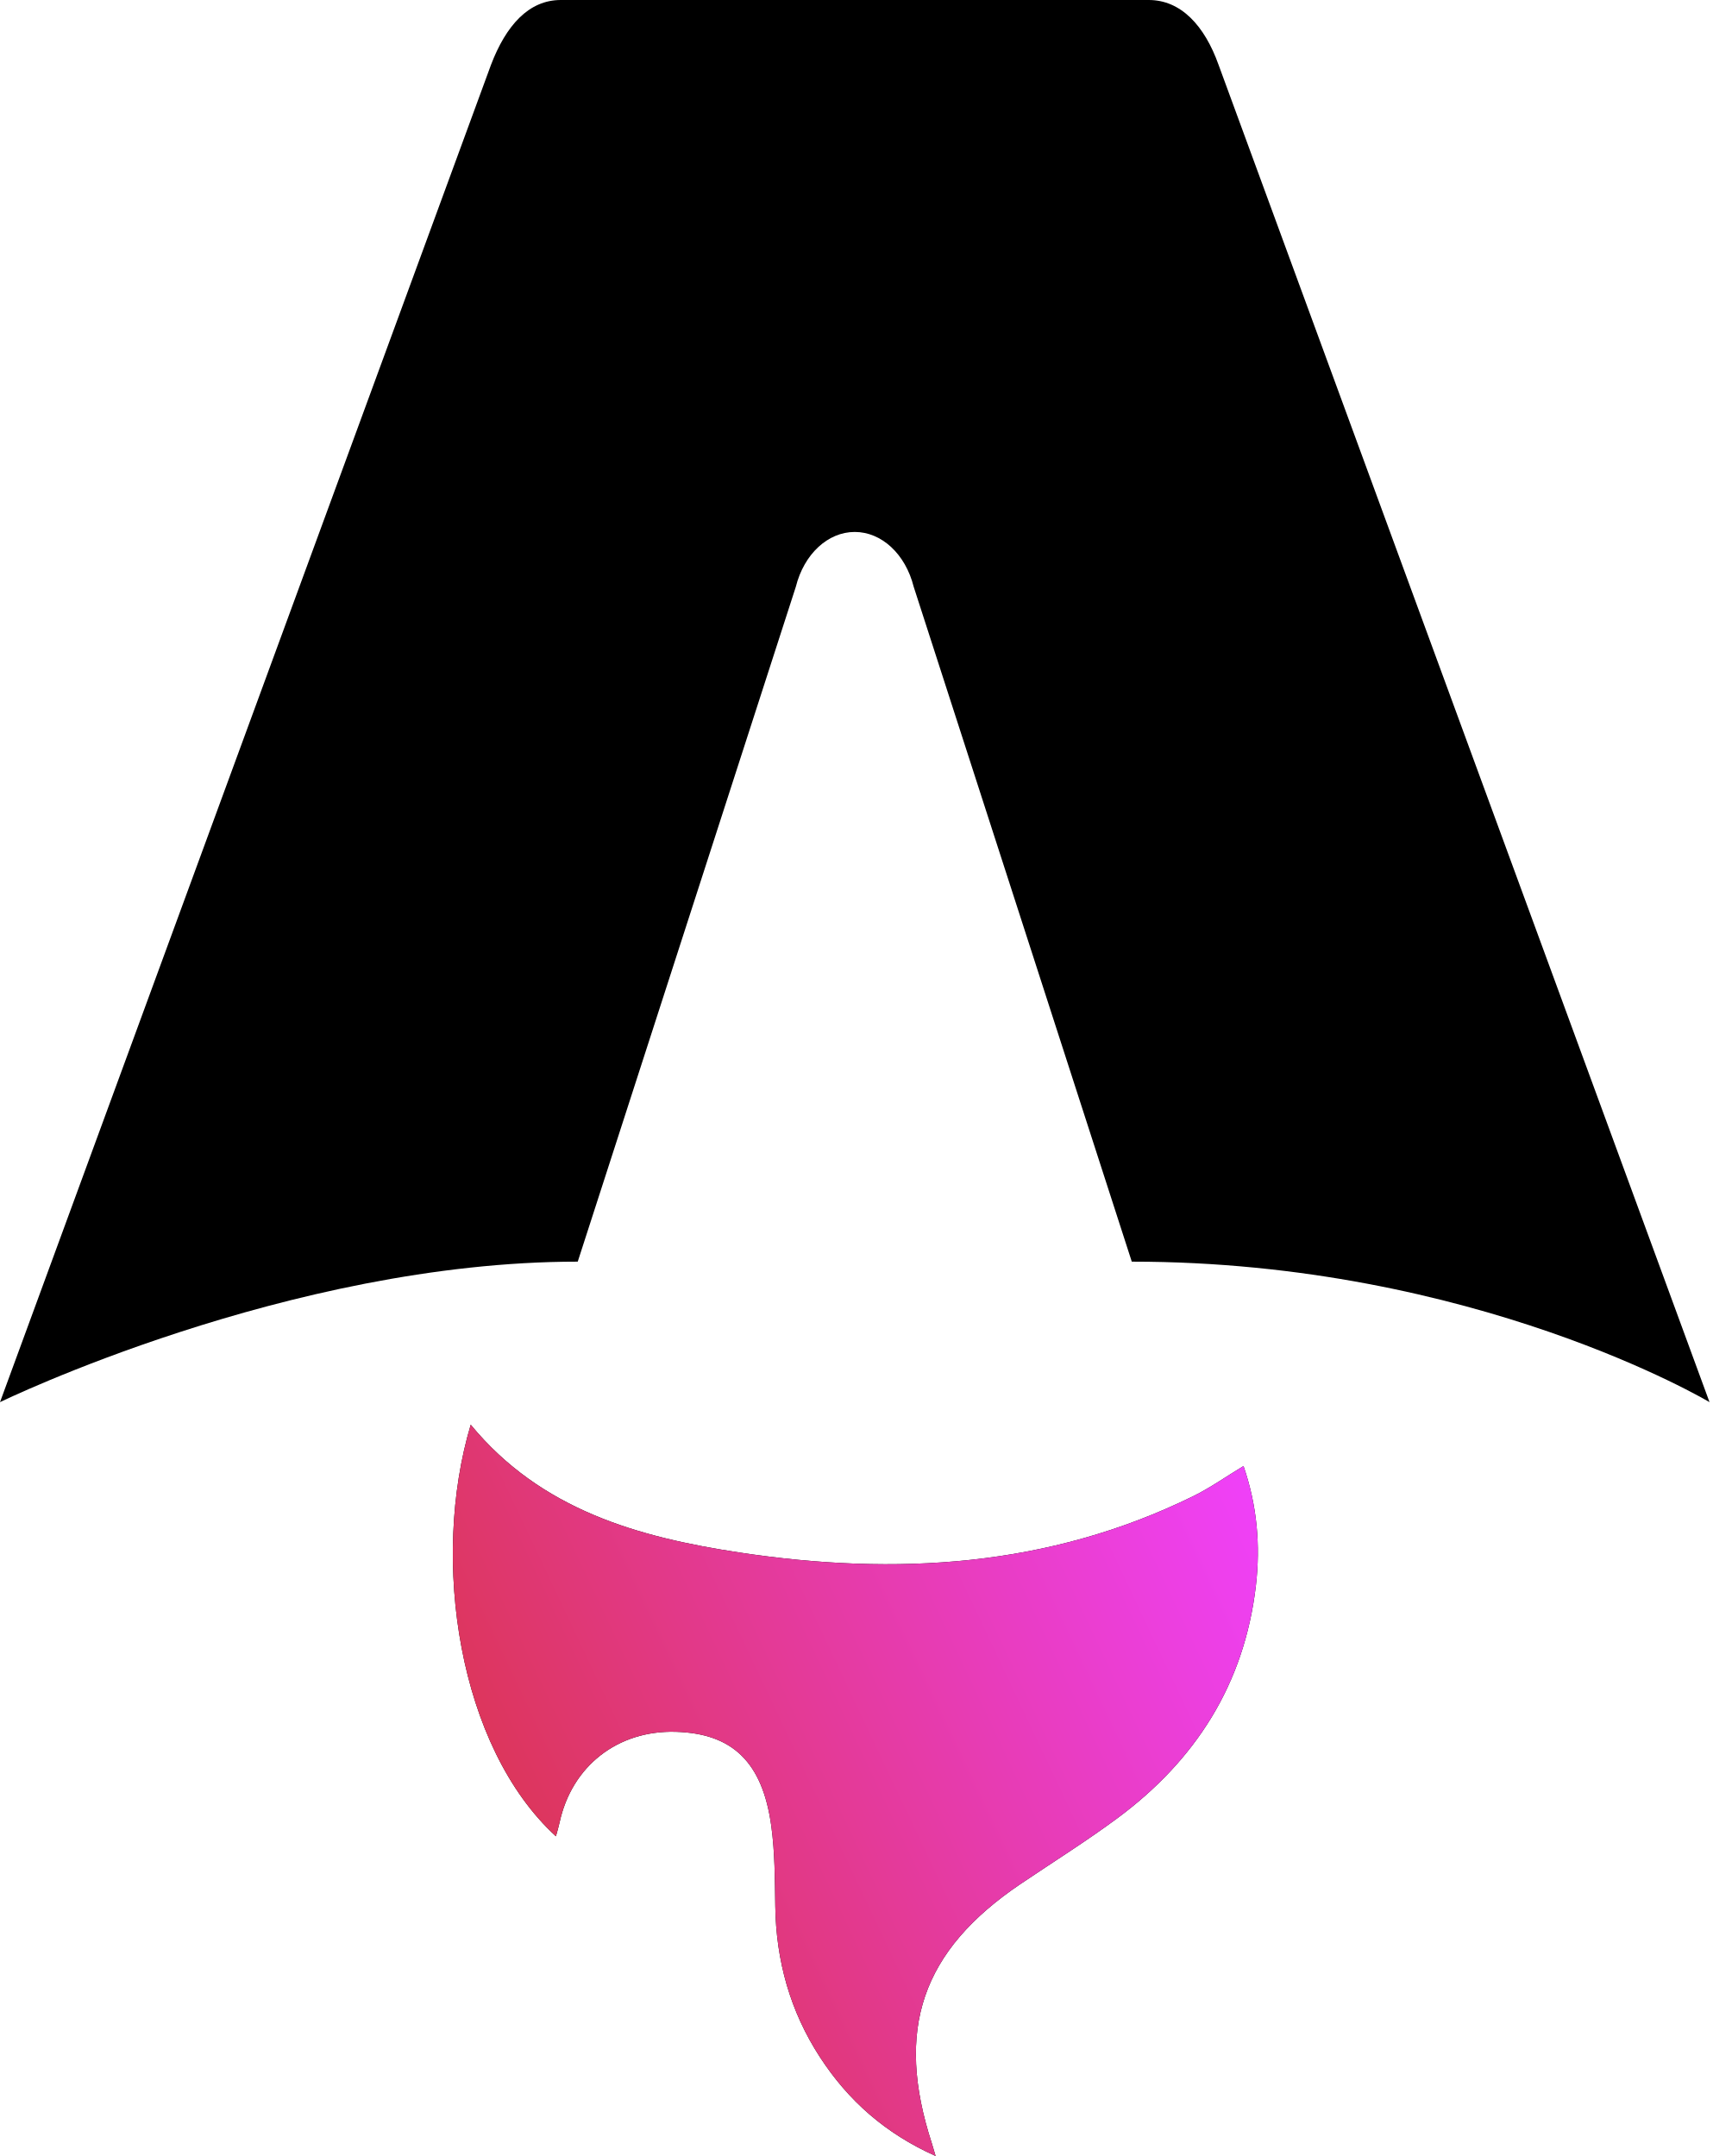
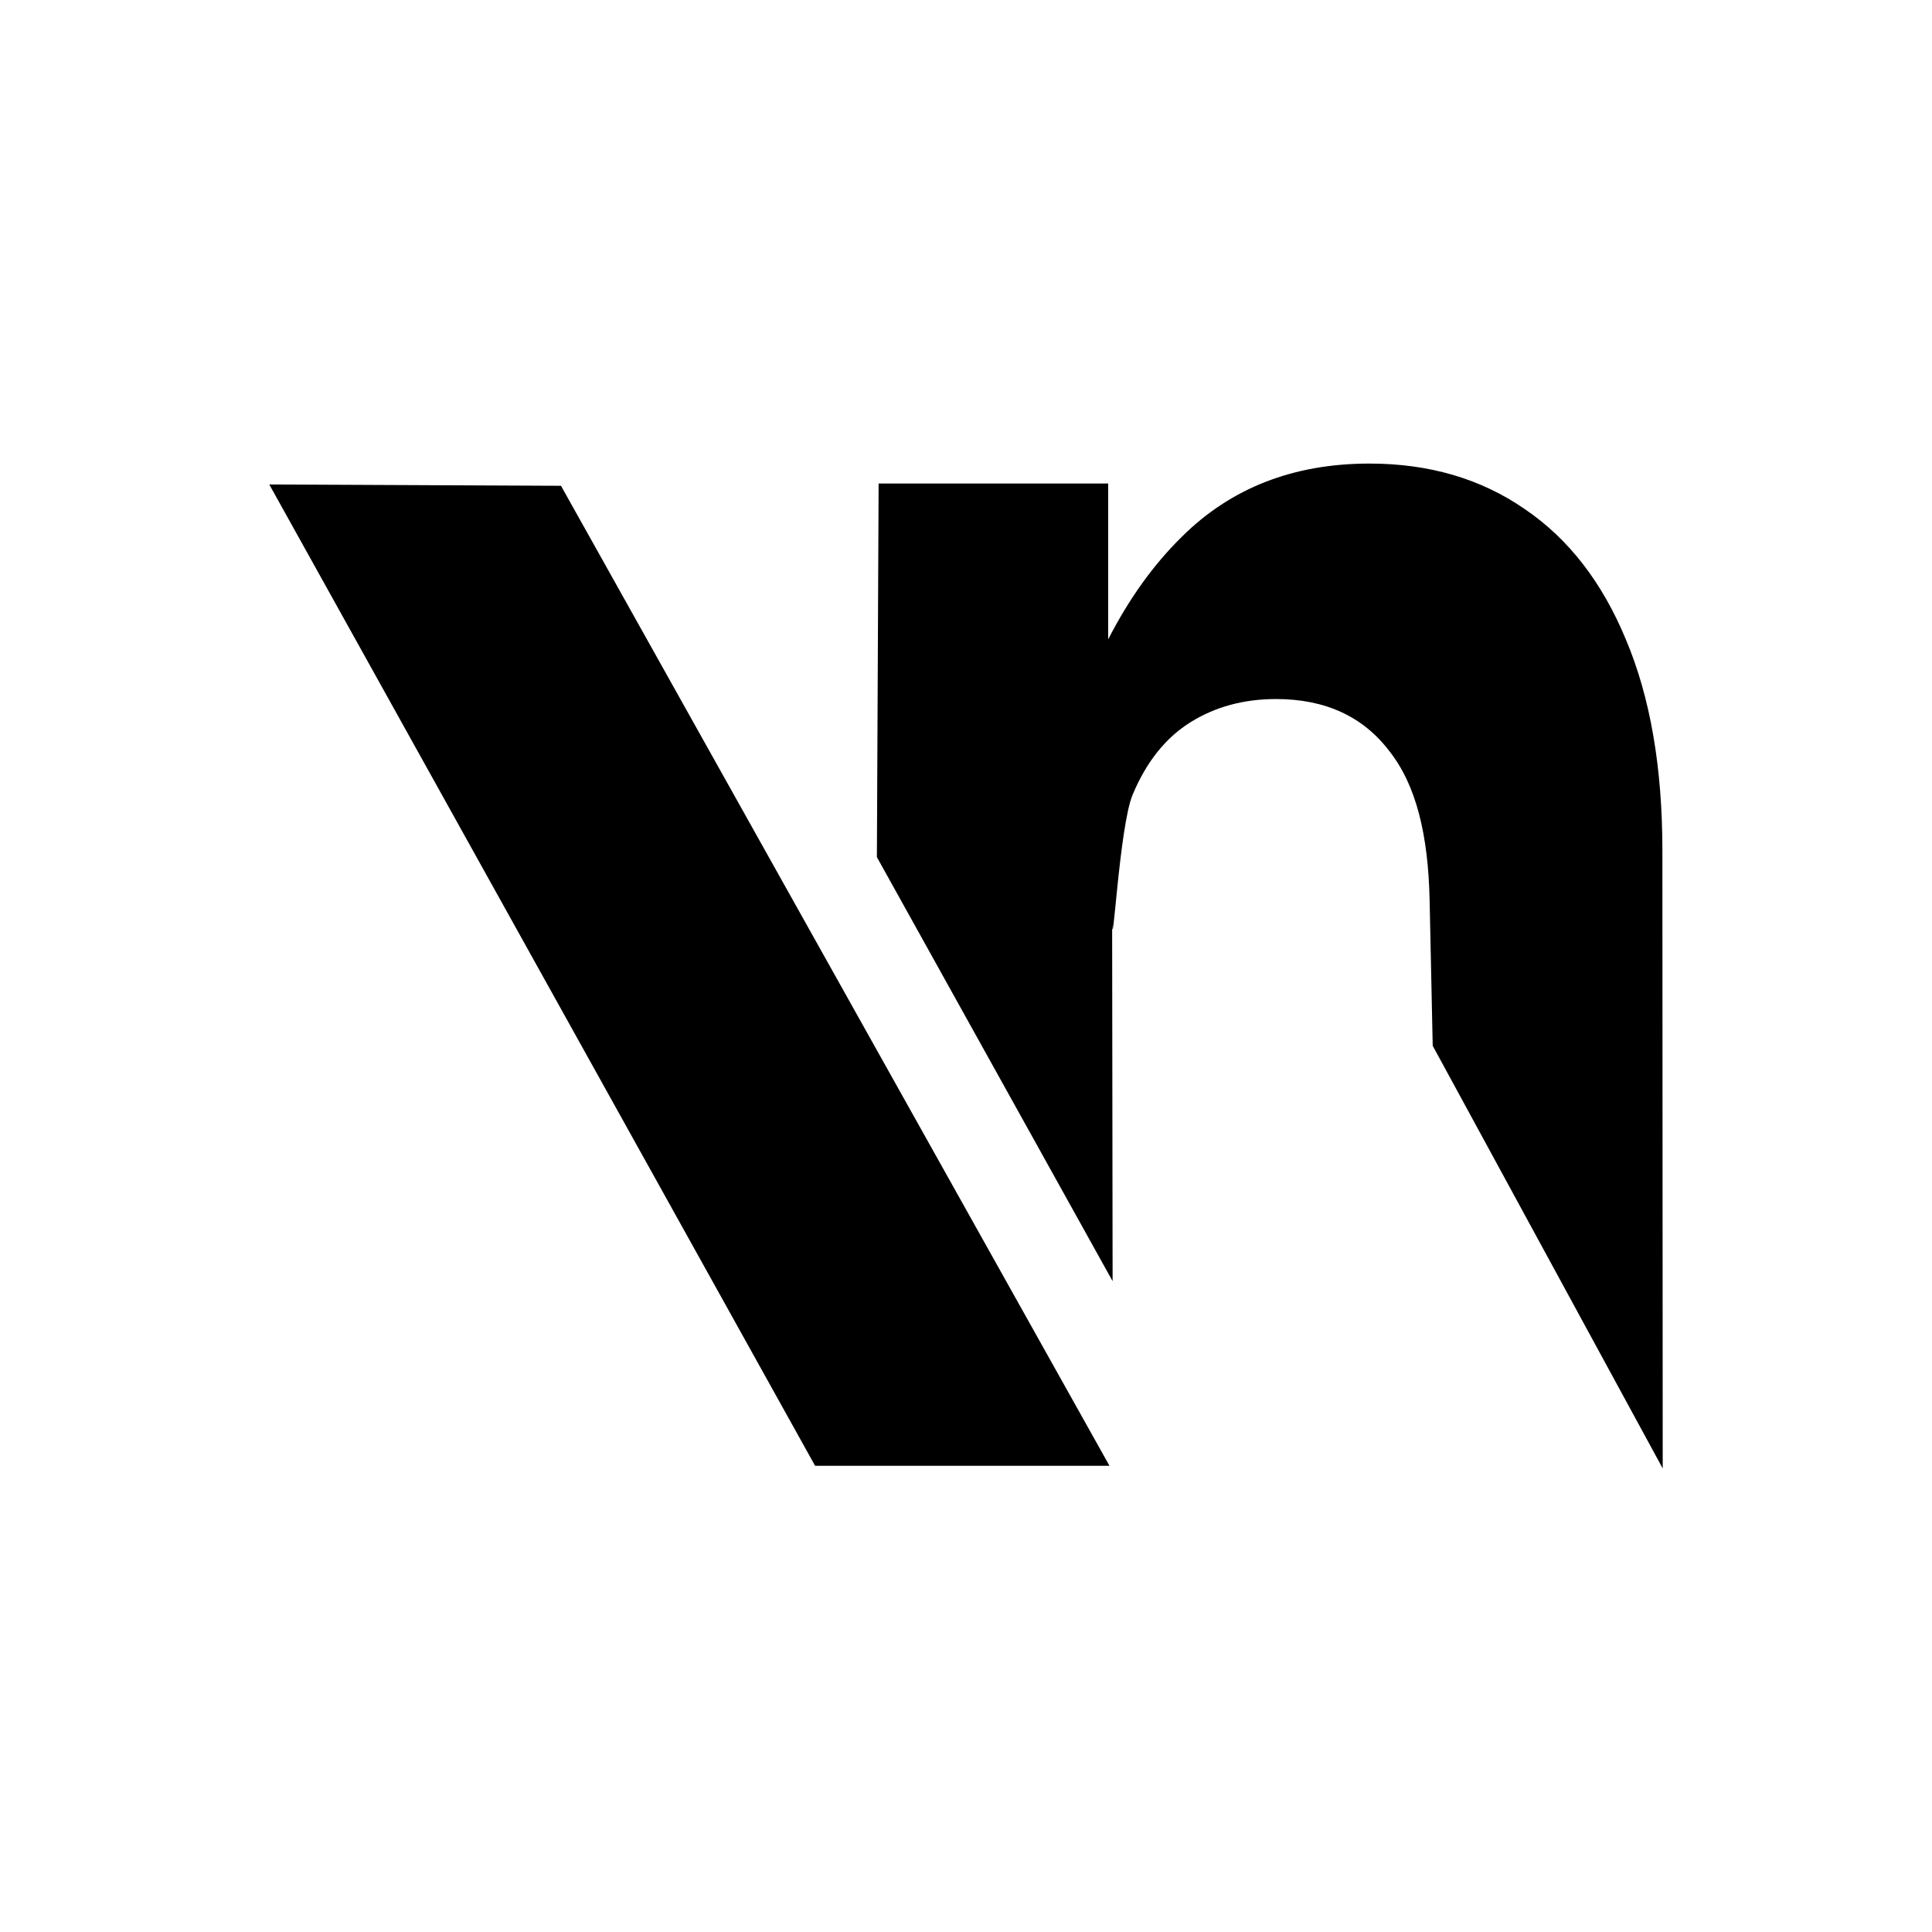
- <svg xmlns="http://www.w3.org/2000/svg" width="85" height="107" viewBox="0 0 85 107" fill="none">
-   <path fill="black" d="M27.589 91.136C22.756 86.718 21.344 77.433 23.358 70.707C26.85 74.948 31.689 76.291 36.7 77.05C44.438 78.22 52.036 77.782 59.223 74.246C60.045 73.841 60.805 73.303 61.704 72.757C62.378 74.714 62.553 76.689 62.318 78.7C61.745 83.596 59.309 87.378 55.433 90.245C53.883 91.392 52.244 92.417 50.643 93.498C45.726 96.821 44.396 100.718 46.243 106.386C46.287 106.525 46.327 106.663 46.426 107C43.916 105.876 42.082 104.24 40.684 102.089C39.209 99.819 38.507 97.308 38.47 94.591C38.451 93.269 38.451 91.934 38.273 90.631C37.839 87.453 36.347 86.03 33.536 85.948C30.652 85.864 28.37 87.647 27.765 90.455C27.719 90.671 27.652 90.884 27.585 91.134L27.589 91.136Z" />
-   <path fill="url(#paint0_linear_1_59)" d="M27.589 91.136C22.756 86.718 21.344 77.433 23.358 70.707C26.85 74.948 31.689 76.291 36.7 77.05C44.438 78.22 52.036 77.782 59.223 74.246C60.045 73.841 60.805 73.303 61.704 72.757C62.378 74.714 62.553 76.689 62.318 78.7C61.745 83.596 59.309 87.378 55.433 90.245C53.883 91.392 52.244 92.417 50.643 93.498C45.726 96.821 44.396 100.718 46.243 106.386C46.287 106.525 46.327 106.663 46.426 107C43.916 105.876 42.082 104.24 40.684 102.089C39.209 99.819 38.507 97.308 38.47 94.591C38.451 93.269 38.451 91.934 38.273 90.631C37.839 87.453 36.347 86.03 33.536 85.948C30.652 85.864 28.37 87.647 27.765 90.455C27.719 90.671 27.652 90.884 27.585 91.134L27.589 91.136Z" />
-   <path fill="black" d="M0 69.587C0 69.587 14.314 62.614 28.668 62.614L39.49 29.12C39.895 27.501 41.078 26.4 42.414 26.4C43.749 26.4 44.932 27.501 45.338 29.12L56.16 62.614C73.16 62.614 84.828 69.587 84.828 69.587C84.828 69.587 60.514 3.352 60.467 3.219C59.769 1.261 58.591 0 57.003 0H27.827C26.239 0 25.109 1.261 24.363 3.219C24.311 3.35 0 69.587 0 69.587Z" />
-   <defs>
-     <linearGradient id="paint0_linear_1_59" x1="22.47" y1="107" x2="69.145" y2="84.947" gradientUnits="userSpaceOnUse">
-       <stop stop-color="#D83333" />
-       <stop offset="1" stop-color="#F041FF" />
-     </linearGradient>
-   </defs>
+ <svg xmlns="http://www.w3.org/2000/svg" width="512" height="512" viewBox="0 0 512 512" version="1.1" id="svg1">
+   <defs id="defs1" />
+   <g id="layer1">
+     <path id="text2" style="font-weight:bold;font-size:370.197px;font-family:'Adwaita Sans';-inkscape-font-specification:'Adwaita Sans';display:inline;fill:#000000;stroke-width:3.918" d="m 362.919,122.851 c -20.143,0 -36.72,6.469 -49.729,19.408 -7.505,7.371 -14.008,16.433 -19.512,27.184 v -41.311 h -60.834 l -0.459,99.012 62.467,112.379 -0.125,-95.664 c 0.041,12.275 1.855,-24.87 5.455,-33.301 3.637,-8.681 8.742,-15.067 15.316,-19.162 6.574,-4.095 14.127,-6.143 22.66,-6.143 13.009,0 23.01,4.586 30.004,13.758 7.134,9.008 10.332,22.197 10.701,39.555 l 0.82,38.574 60.953,112.01 -0.086,-163.85 c -0.011,-21.947 -3.218,-40.537 -9.652,-55.77 -6.295,-15.232 -15.245,-26.779 -26.855,-34.641 -11.61,-8.025 -25.319,-12.039 -41.125,-12.039 z M 71.362,128.386 216.009,388.45 h 78.014 L 148.669,128.739 Z" />
+   </g>
</svg>
